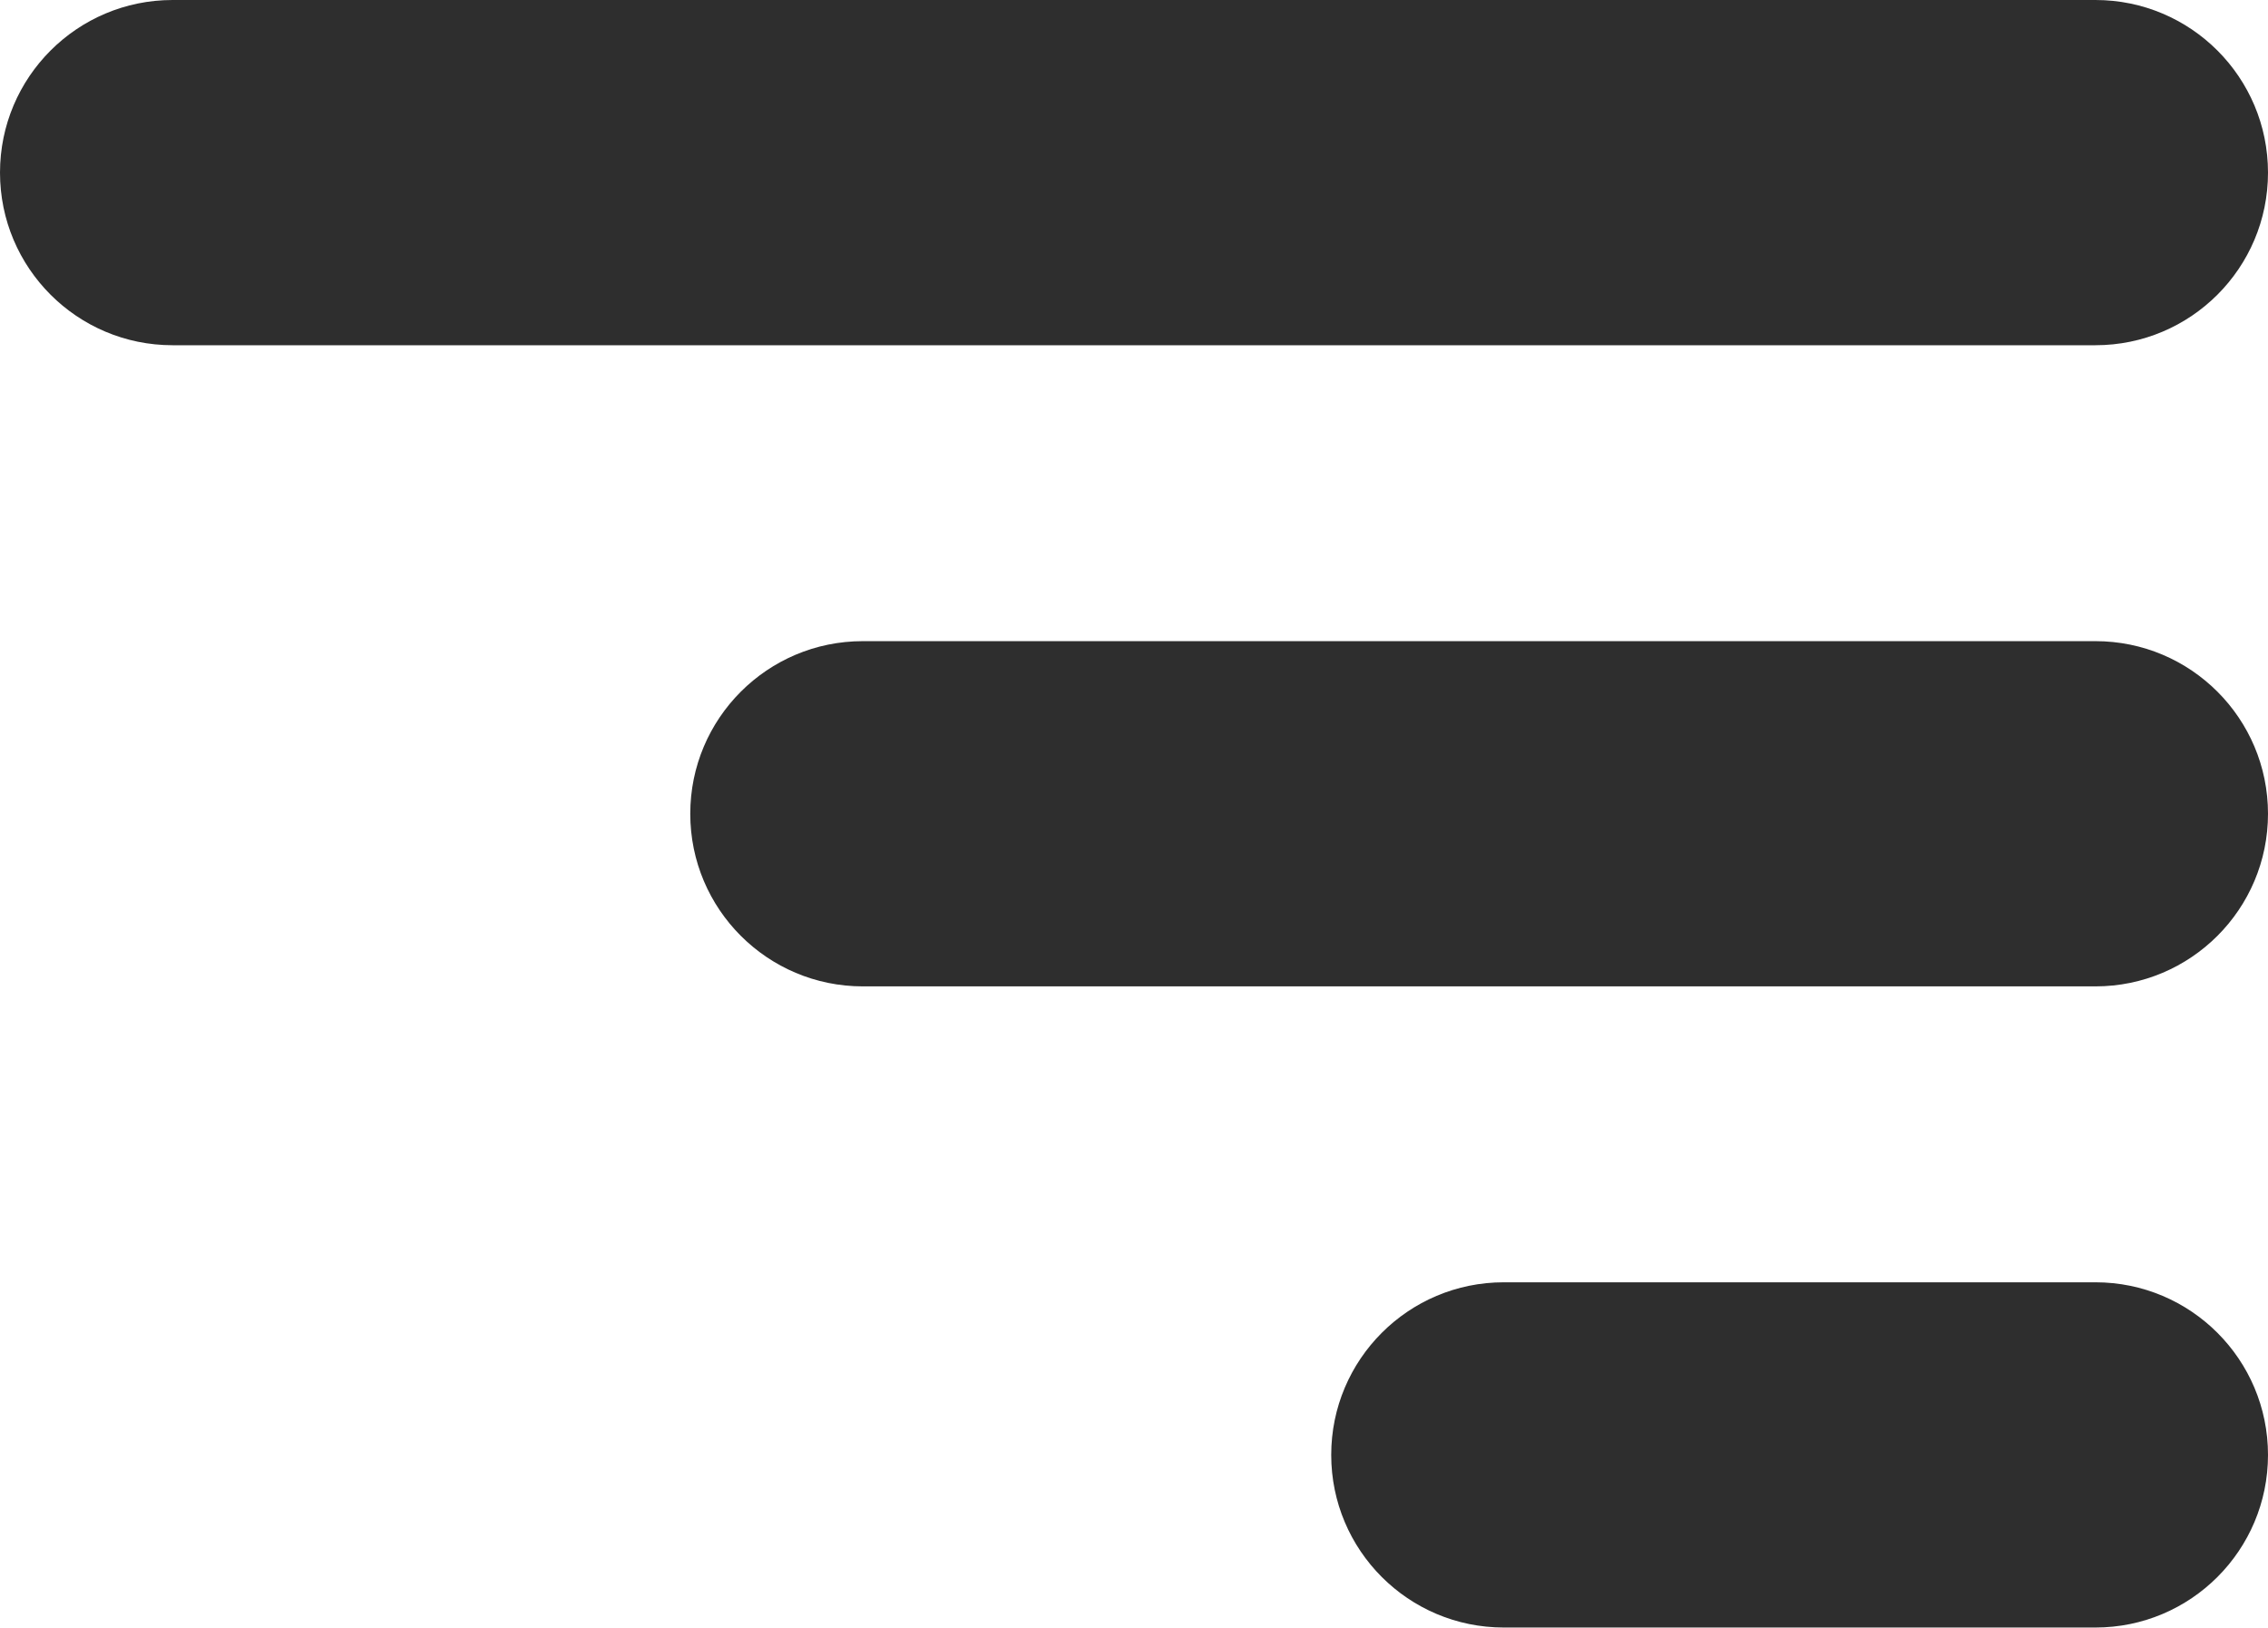
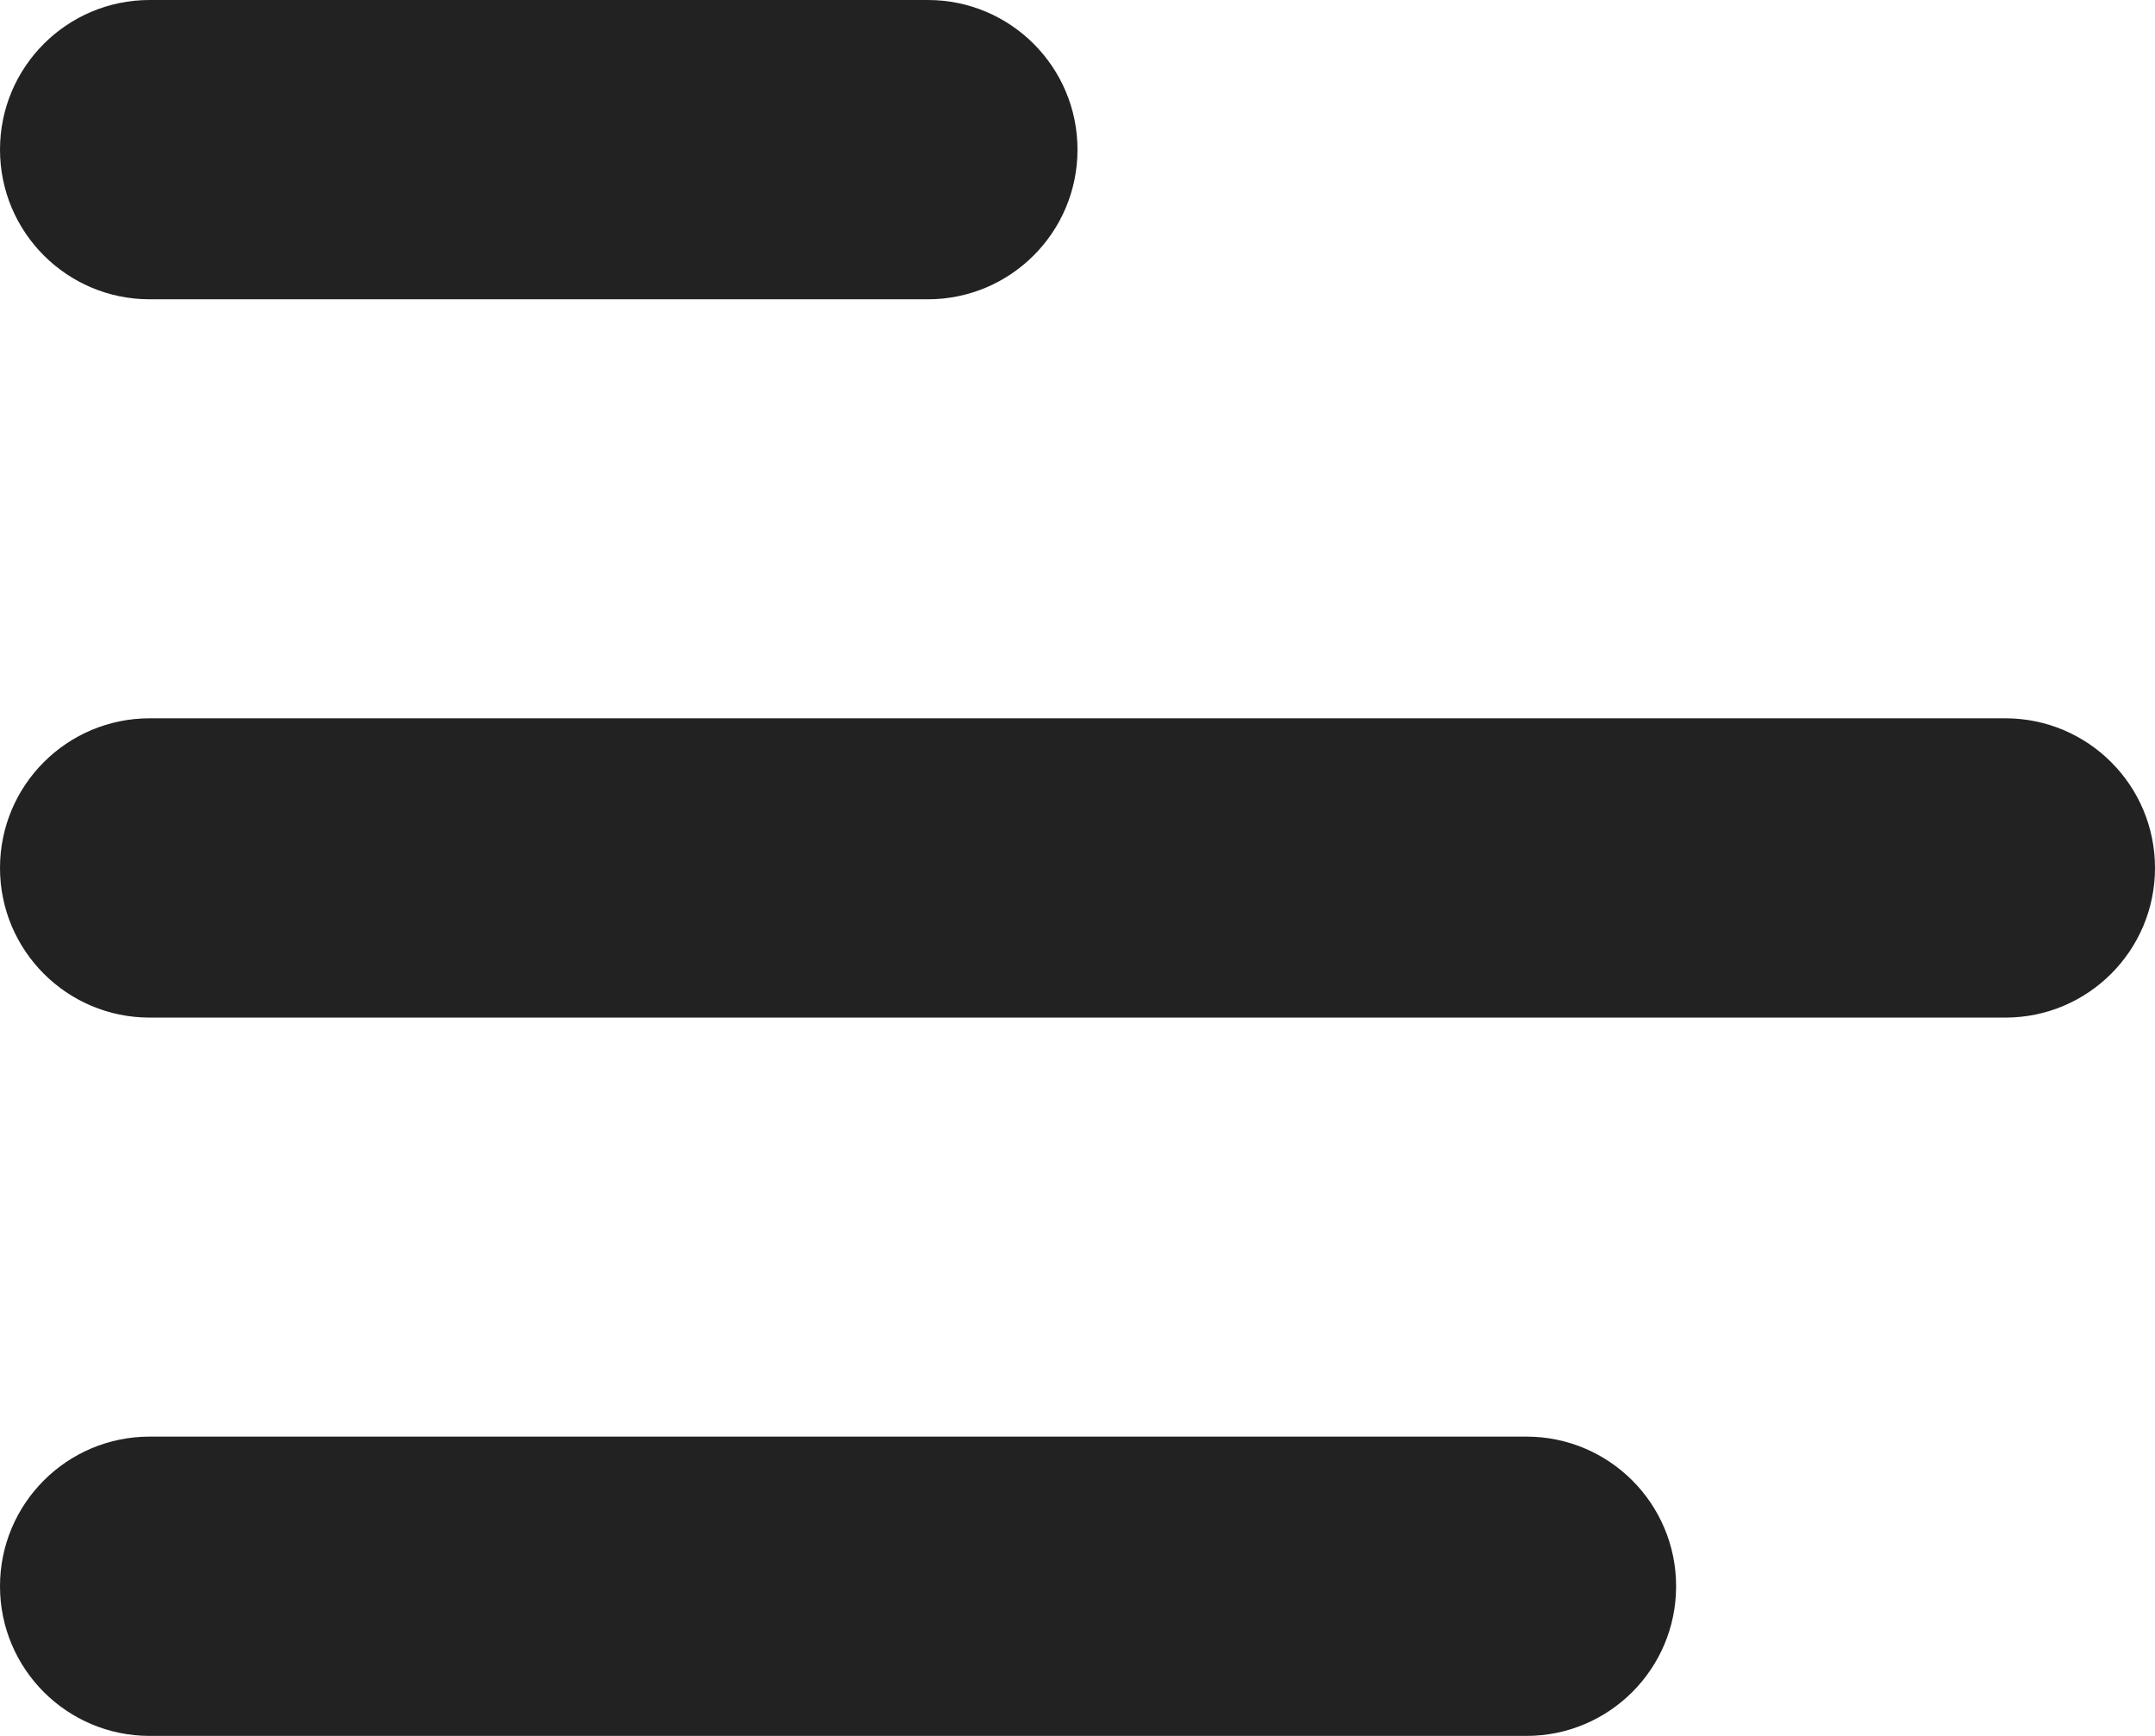
- <svg xmlns="http://www.w3.org/2000/svg" width="46" height="33" viewBox="0 0 46 33">
-   <g id="Group_30" data-name="Group 30" transform="translate(-1662 -48)">
-     <rect id="Rectangle_6" data-name="Rectangle 6" width="46" height="7" rx="3.5" transform="translate(1662 48)" fill="#2e2e2e" />
-     <rect id="Rectangle_7" data-name="Rectangle 7" width="32" height="7" rx="3.5" transform="translate(1676 61)" fill="#2e2e2e" />
-     <rect id="Rectangle_8" data-name="Rectangle 8" width="19" height="7" rx="3.5" transform="translate(1689 74)" fill="#2e2e2e" />
+ <svg xmlns="http://www.w3.org/2000/svg" width="36" height="29" viewBox="0 0 36 29">
+   <g id="Group_395" data-name="Group 395" transform="translate(-1640 -34)">
+     <rect id="Rectangle_400" data-name="Rectangle 400" width="18" height="5" rx="2.5" transform="translate(1640 34)" fill="#222" />
+     <rect id="Rectangle_401" data-name="Rectangle 401" width="36" height="5" rx="2.5" transform="translate(1640 46)" fill="#222" />
+     <rect id="Rectangle_402" data-name="Rectangle 402" width="28" height="5" rx="2.5" transform="translate(1640 58)" fill="#222" />
  </g>
</svg>
